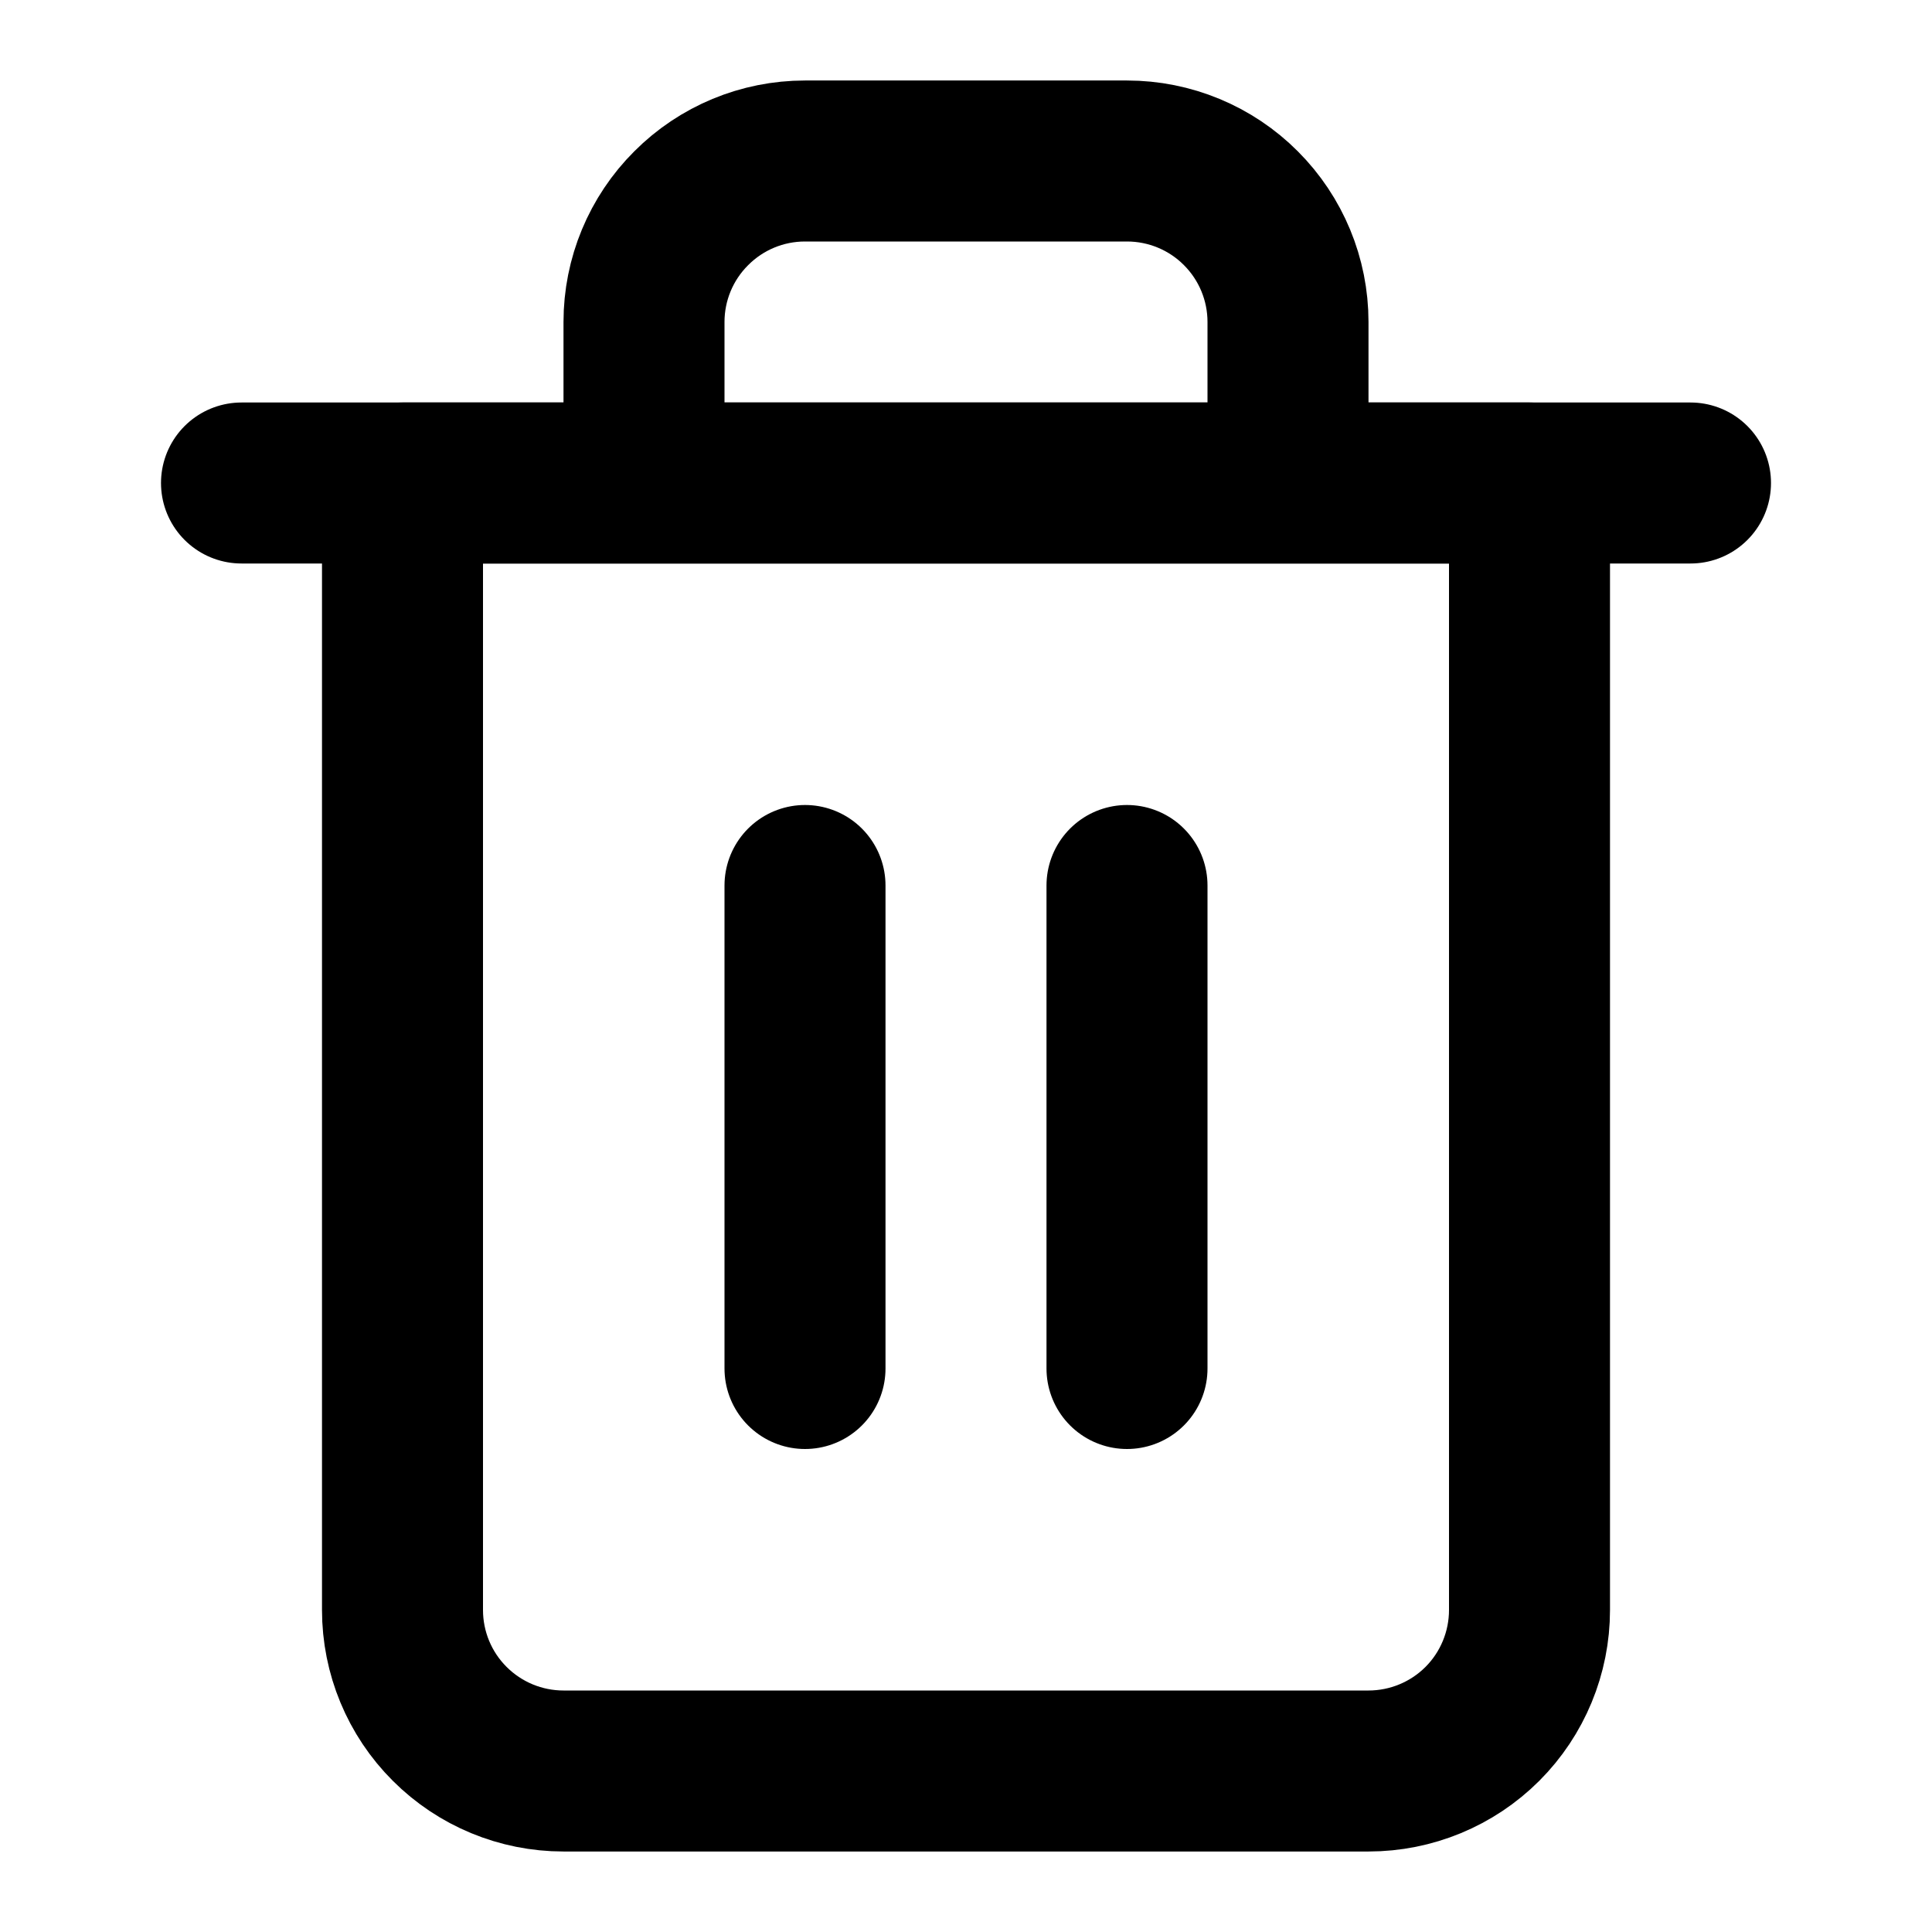
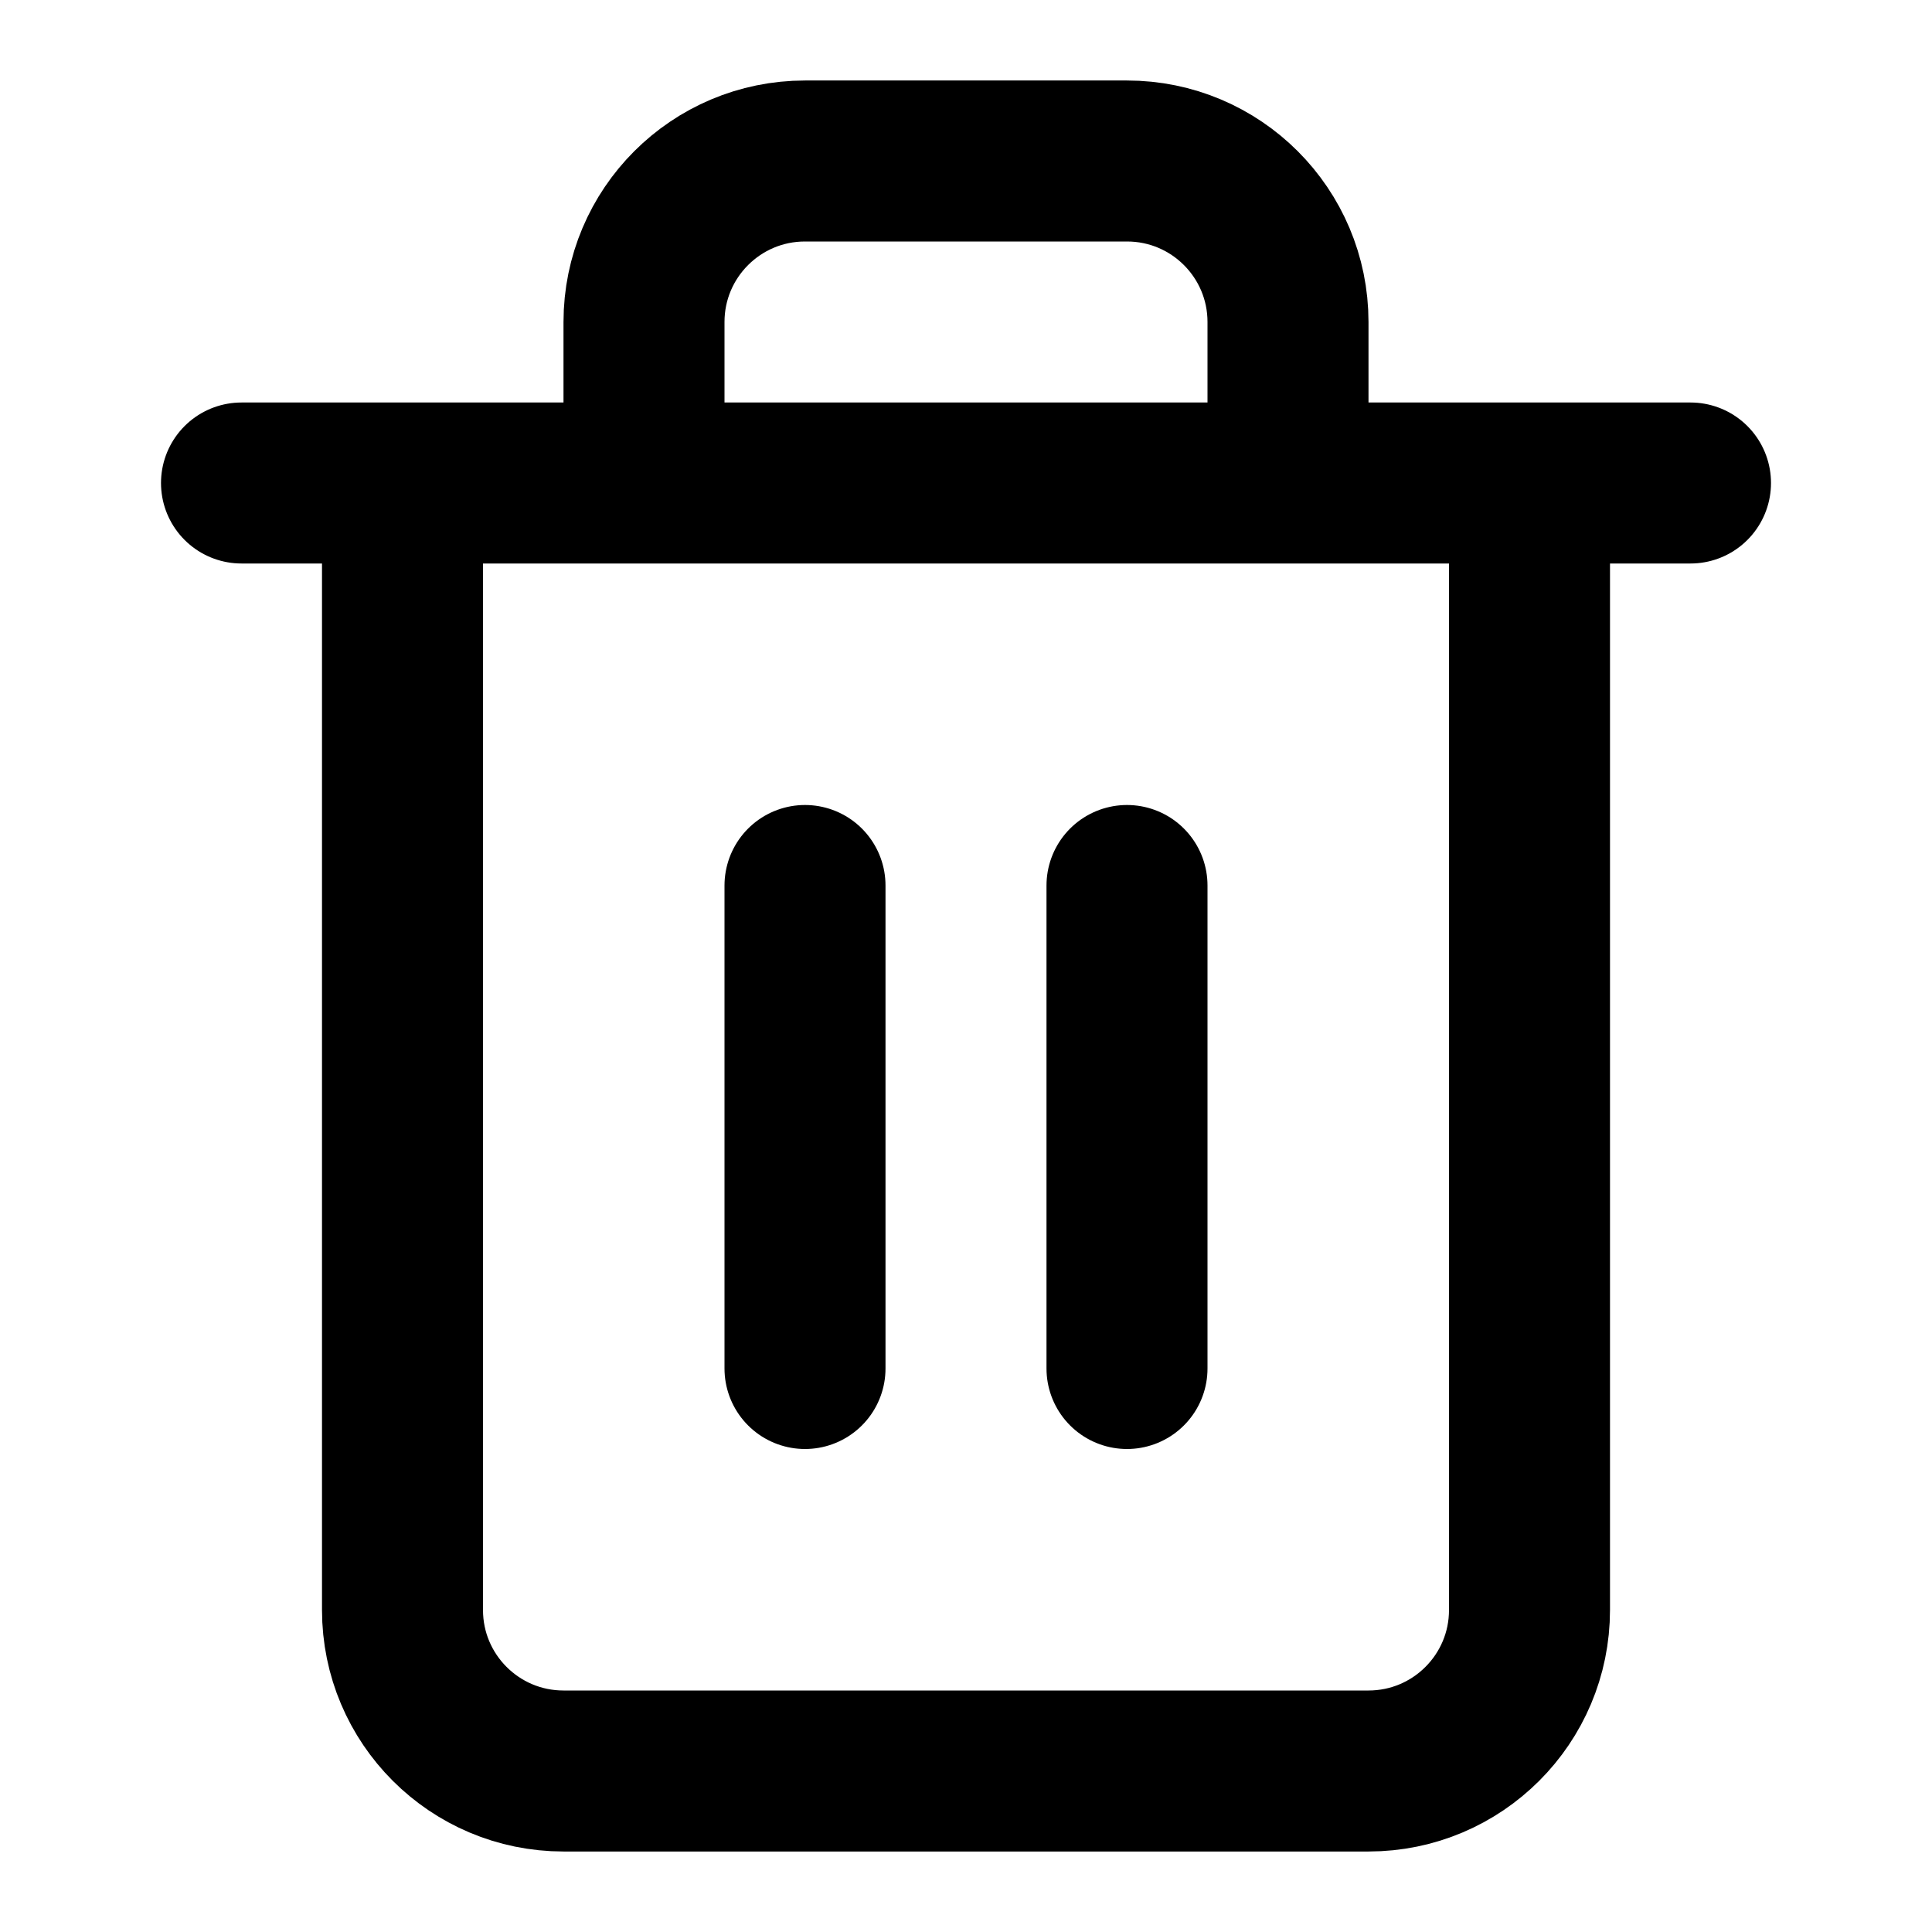
- <svg xmlns="http://www.w3.org/2000/svg" width="18" height="18" viewBox="0 0 18 18" fill="none">
-   <path d="M2.25 4.5H3.75H15.75" stroke="black" stroke-width="1.5" stroke-linecap="round" stroke-linejoin="round" />
-   <path d="M6 4.5V3C6 2.602 6.158 2.221 6.44 1.94C6.721 1.658 7.102 1.5 7.5 1.5H10.5C10.898 1.5 11.28 1.658 11.561 1.94C11.842 2.221 12 2.602 12 3V4.5M14.25 4.5V15C14.25 15.398 14.092 15.78 13.811 16.061C13.53 16.342 13.148 16.5 12.75 16.5H5.25C4.852 16.5 4.471 16.342 4.19 16.061C3.908 15.78 3.75 15.398 3.75 15V4.5H14.25Z" stroke="black" stroke-width="1.5" stroke-linecap="round" stroke-linejoin="round" />
-   <path d="M10.5 8.25V12.75" stroke="black" stroke-width="1.5" stroke-linecap="round" stroke-linejoin="round" />
-   <path d="M7.5 8.25V12.75" stroke="black" stroke-width="1.5" stroke-linecap="round" stroke-linejoin="round" />
+ <svg xmlns="http://www.w3.org/2000/svg" width="18" height="18" fill="none">
+   <path d="M2.25 4.5h13.5M6 4.5V3a1.5 1.5 0 011.5-1.5h3A1.5 1.5 0 0112 3v1.5m2.25 0V15a1.5 1.5 0 01-1.5 1.5h-7.5a1.5 1.5 0 01-1.5-1.5V4.5h10.5zM10.5 8.25v4.5M7.5 8.25v4.5" stroke="#000" stroke-width="1.5" stroke-linecap="round" stroke-linejoin="round" />
</svg>
